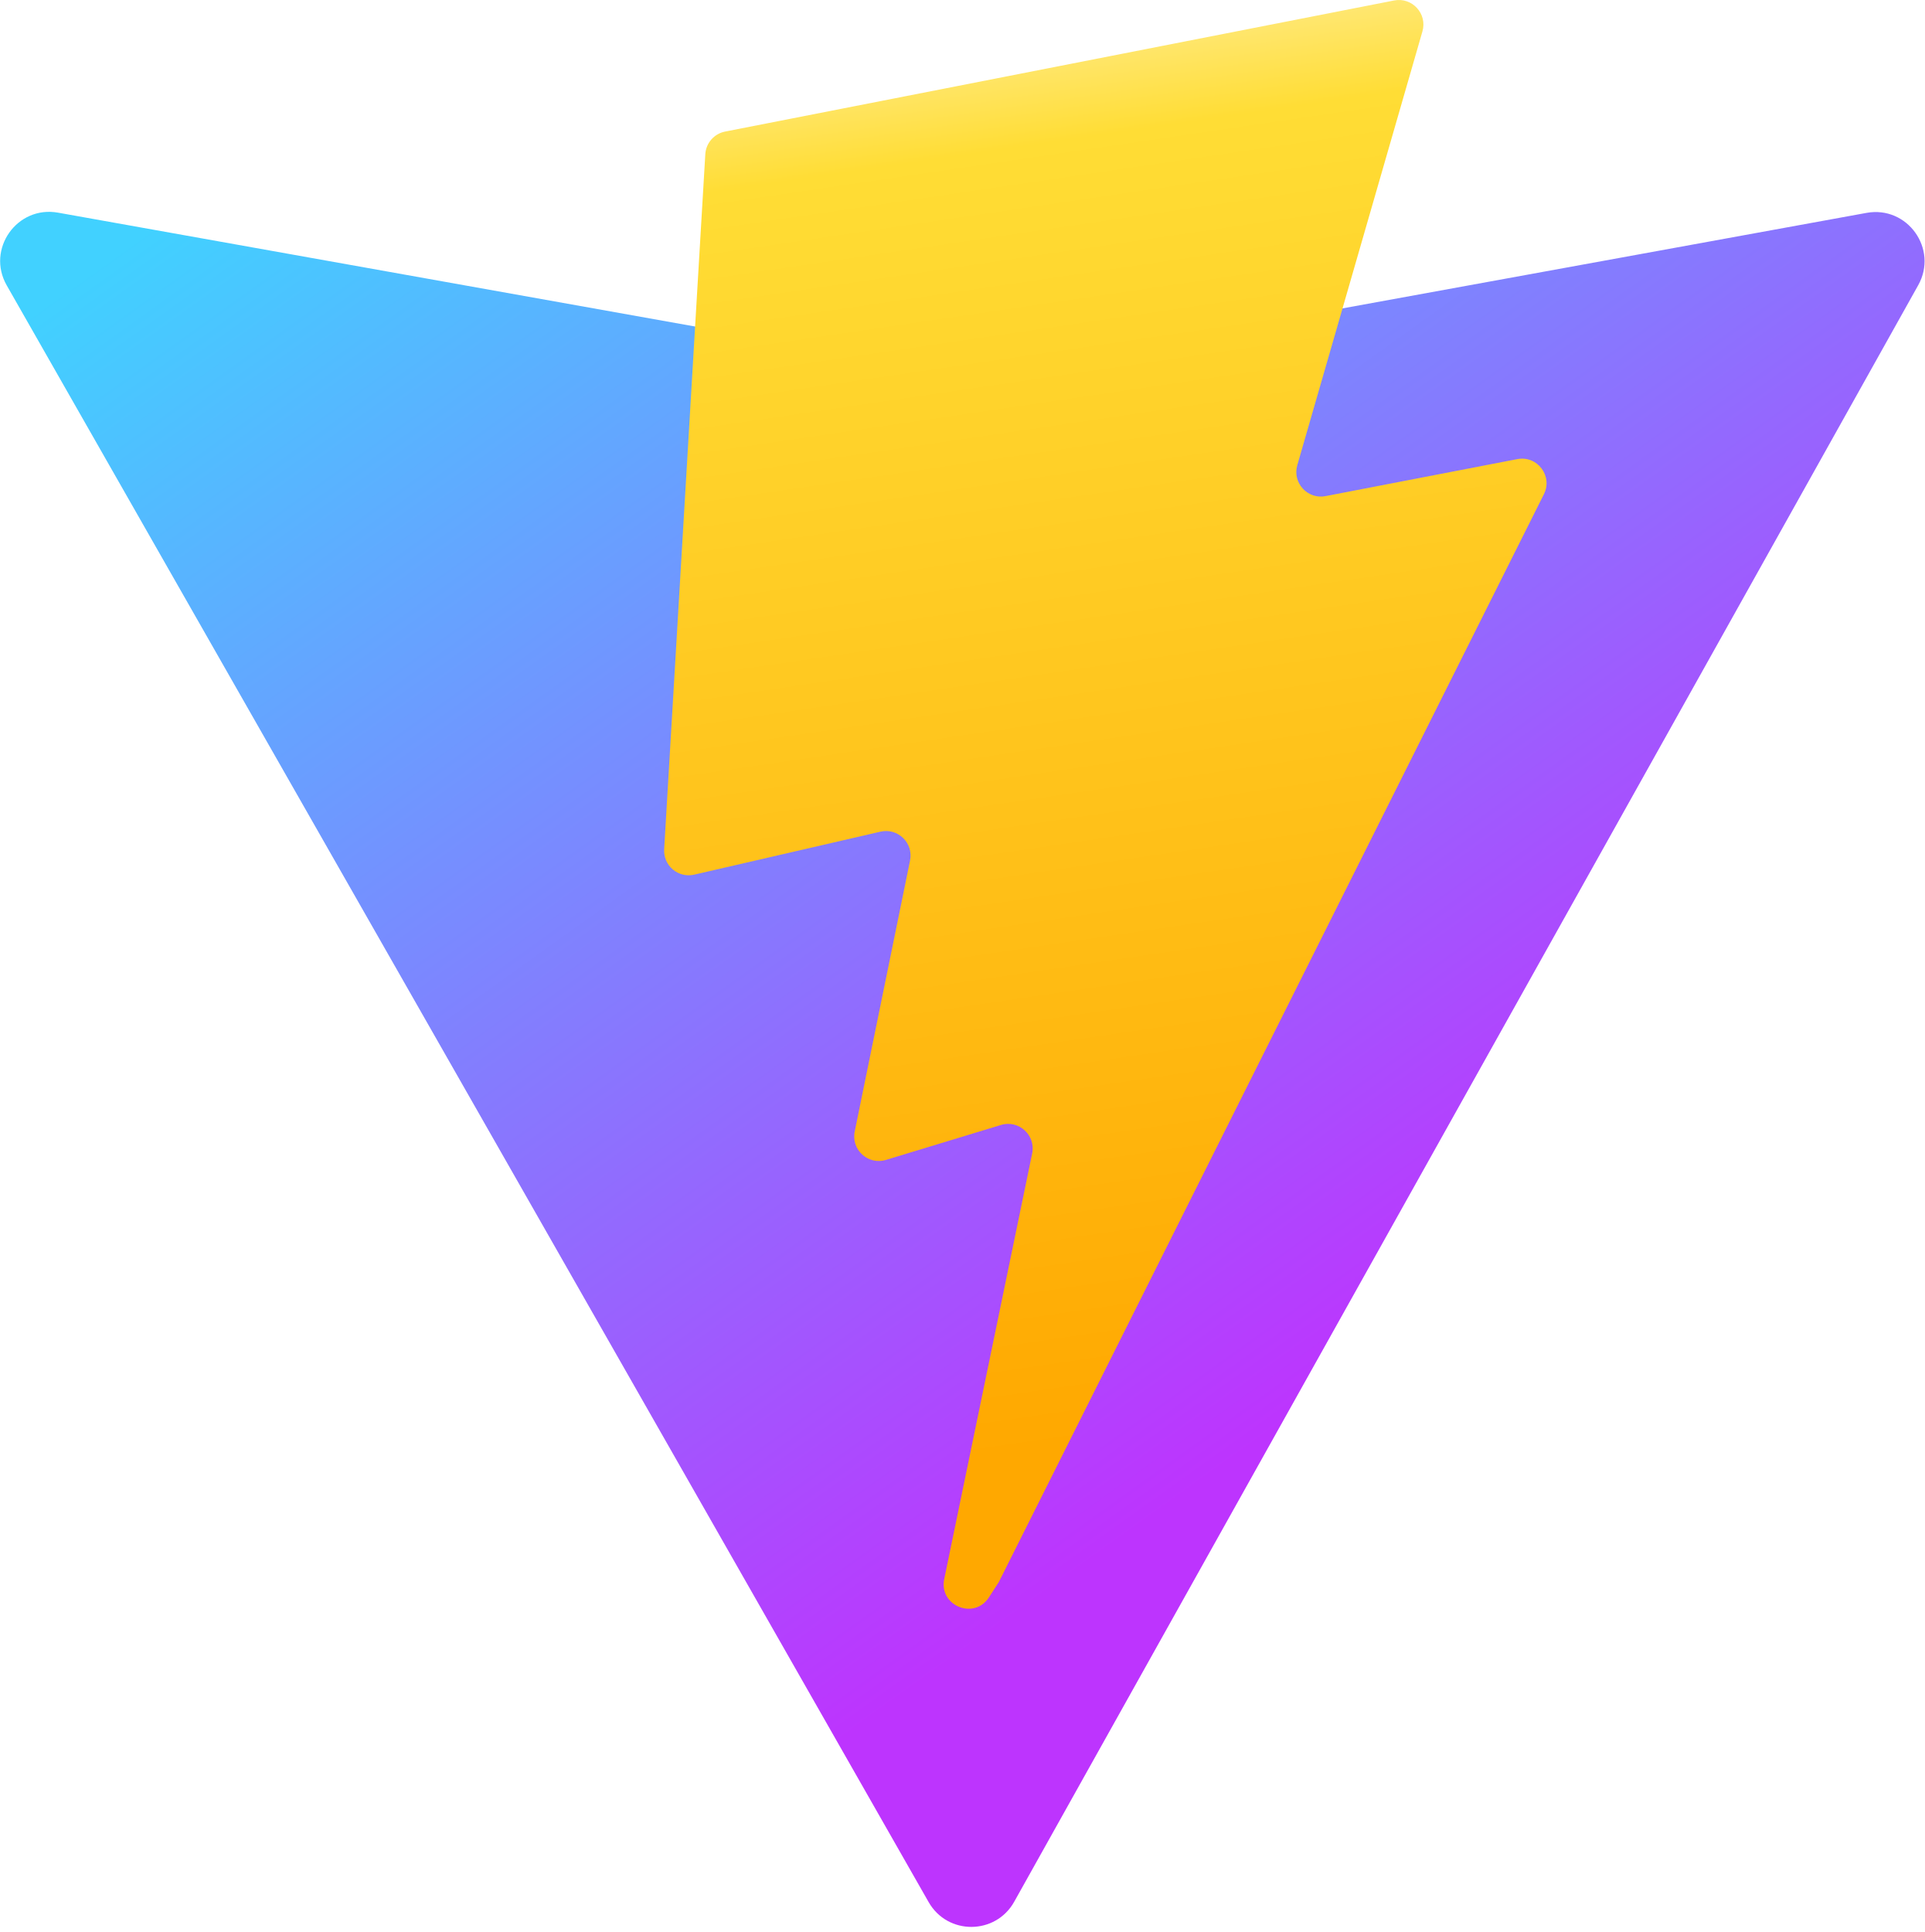
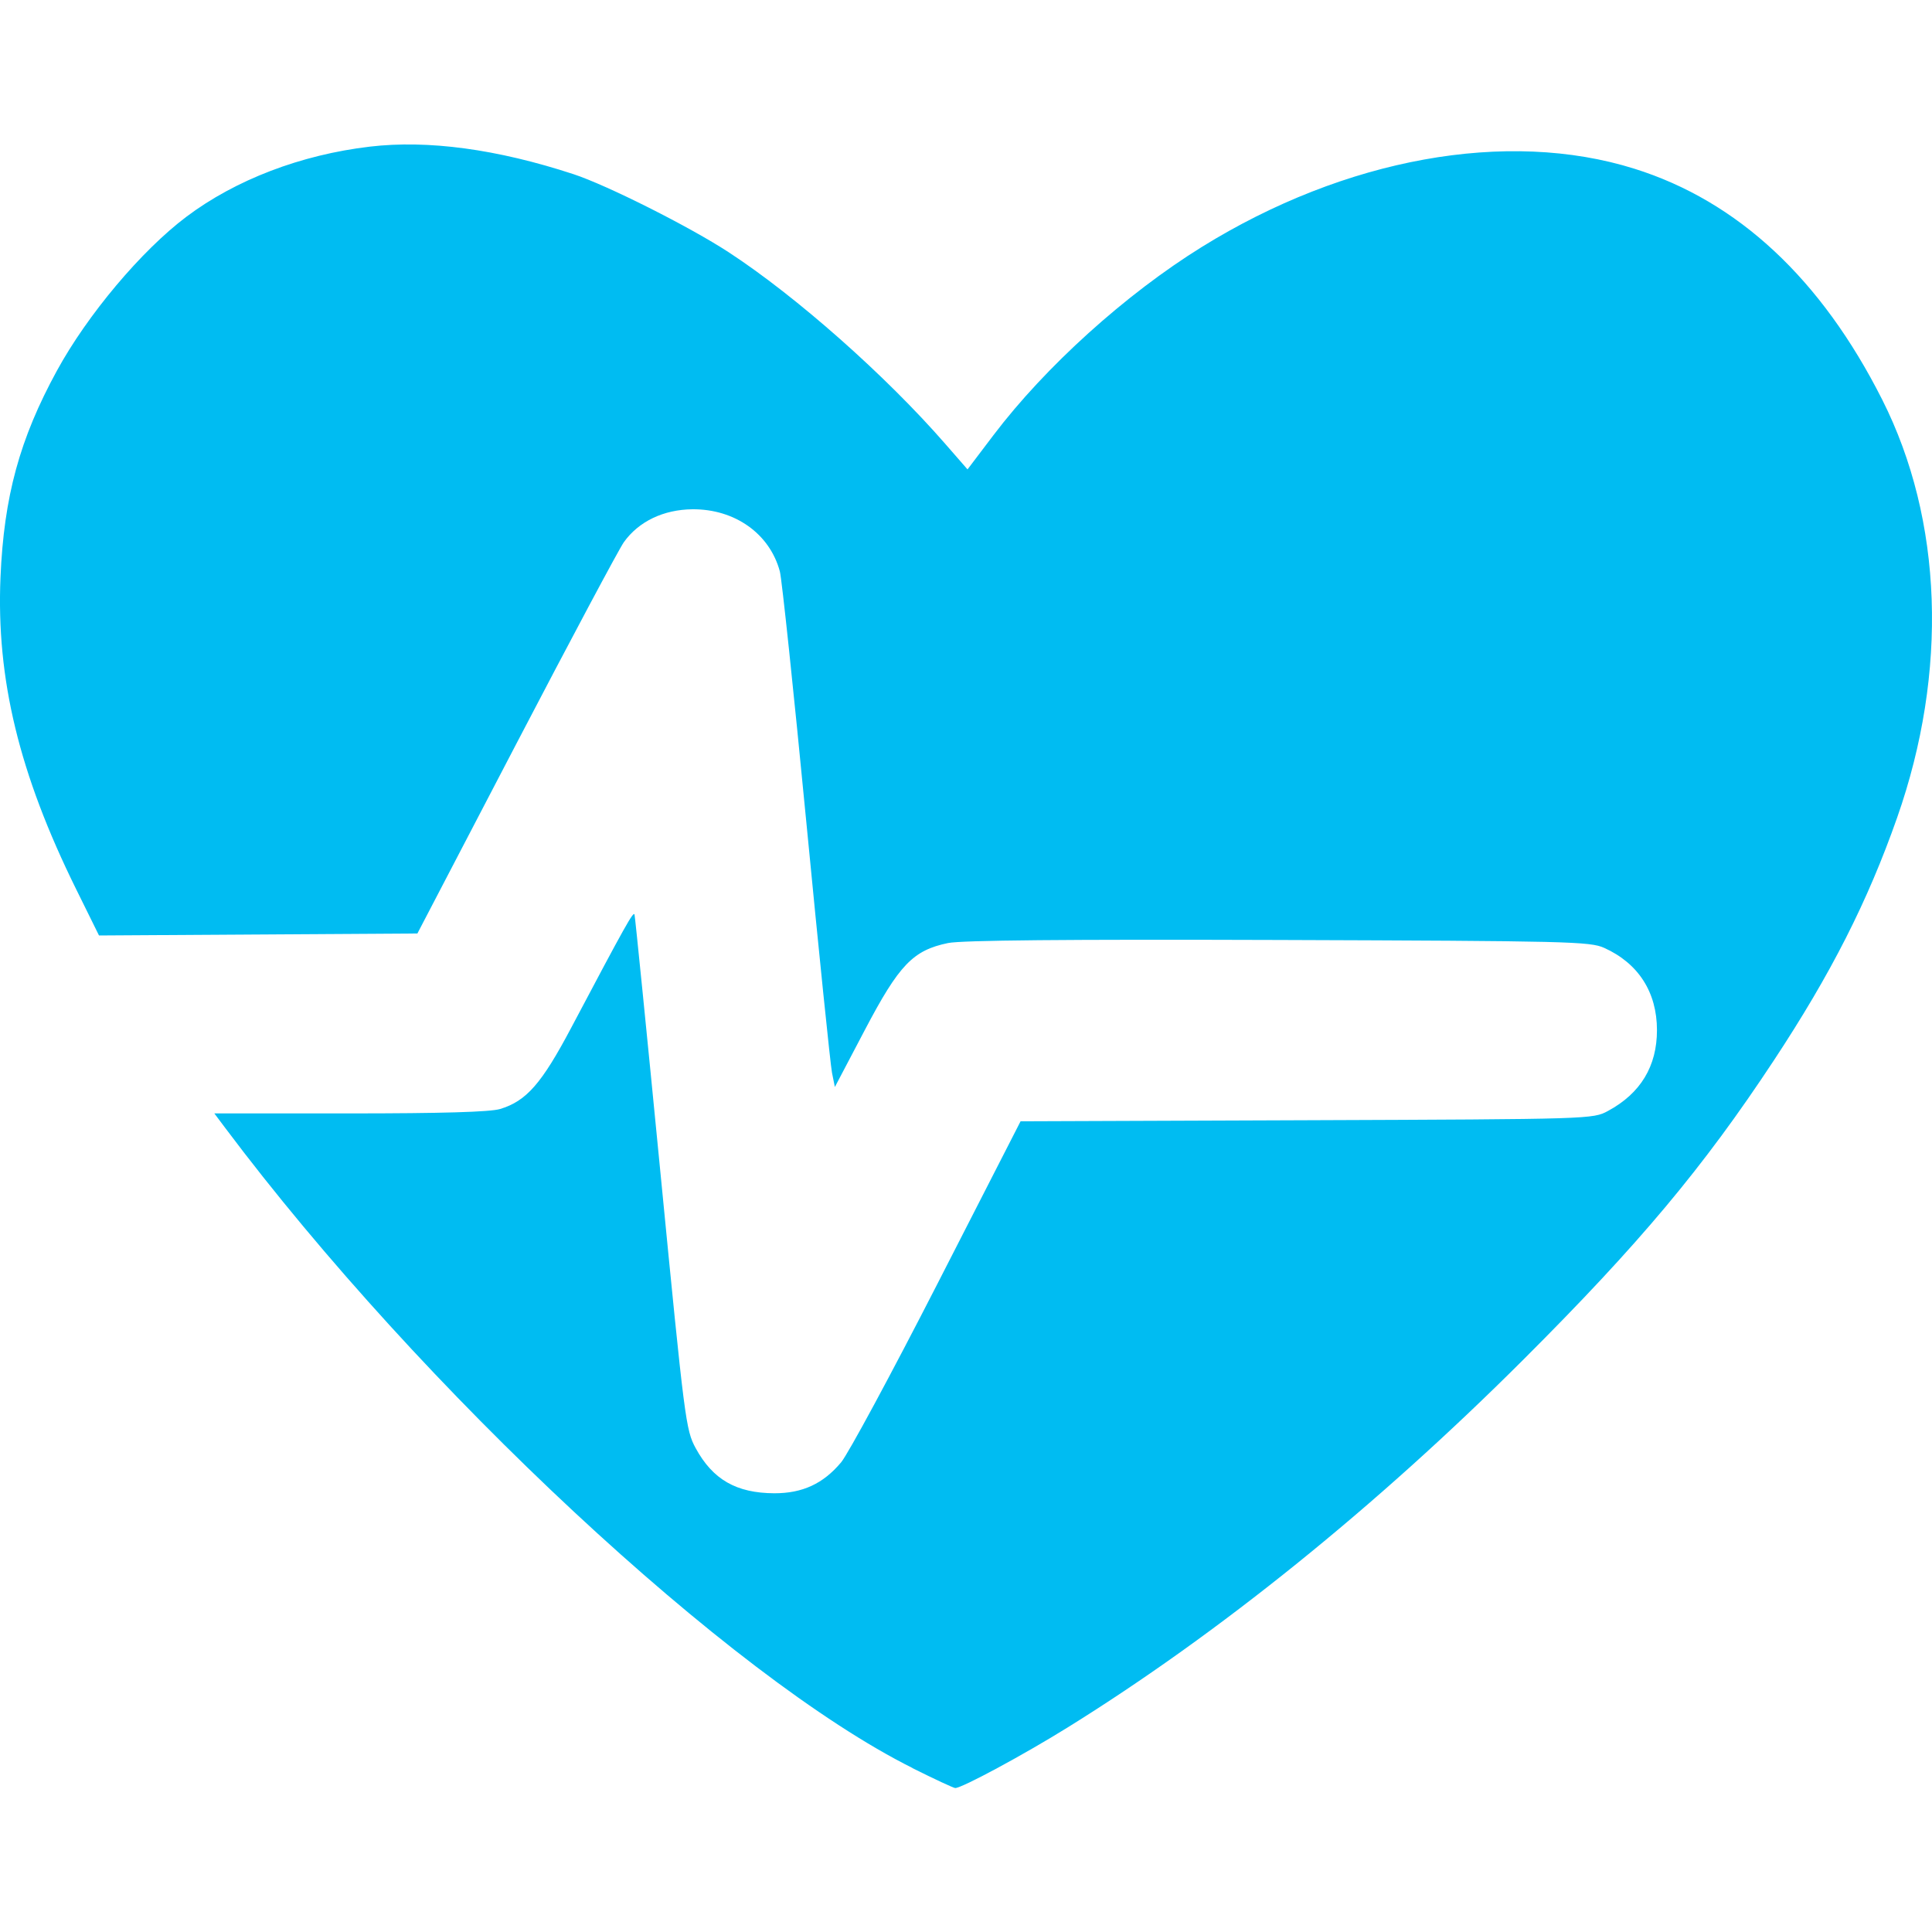
- <svg xmlns="http://www.w3.org/2000/svg" aria-hidden="true" role="img" class="iconify iconify--logos" width="31.88" height="32" preserveAspectRatio="xMidYMid meet" viewBox="0 0 256 257">
-   <defs>
-     <linearGradient id="IconifyId1813088fe1fbc01fb466" x1="-.828%" x2="57.636%" y1="7.652%" y2="78.411%">
-       <stop offset="0%" stop-color="#41D1FF" />
-       <stop offset="100%" stop-color="#BD34FE" />
-     </linearGradient>
-     <linearGradient id="IconifyId1813088fe1fbc01fb467" x1="43.376%" x2="50.316%" y1="2.242%" y2="89.03%">
-       <stop offset="0%" stop-color="#FFEA83" />
-       <stop offset="8.333%" stop-color="#FFDD35" />
-       <stop offset="100%" stop-color="#FFA800" />
-     </linearGradient>
-   </defs>
-   <path fill="url(#IconifyId1813088fe1fbc01fb466)" d="M255.153 37.938L134.897 252.976c-2.483 4.44-8.862 4.466-11.382.048L.875 37.958c-2.746-4.814 1.371-10.646 6.827-9.67l120.385 21.517a6.537 6.537 0 0 0 2.322-.004l117.867-21.483c5.438-.991 9.574 4.796 6.877 9.62Z" />
-   <path fill="url(#IconifyId1813088fe1fbc01fb467)" d="M185.432.063L96.44 17.501a3.268 3.268 0 0 0-2.634 3.014l-5.474 92.456a3.268 3.268 0 0 0 3.997 3.378l24.777-5.718c2.318-.535 4.413 1.507 3.936 3.838l-7.361 36.047c-.495 2.426 1.782 4.5 4.151 3.78l15.304-4.649c2.372-.72 4.652 1.36 4.15 3.788l-11.698 56.621c-.732 3.542 3.979 5.473 5.943 2.437l1.313-2.028l72.516-144.72c1.215-2.423-.88-5.186-3.54-4.672l-25.505 4.922c-2.396.462-4.435-1.77-3.759-4.114l16.646-57.705c.677-2.35-1.37-4.583-3.769-4.113Z" />
+ <svg xmlns="http://www.w3.org/2000/svg" width="800px" height="800px" viewBox="0 -5.23 70 70">
+   <path d="m -633.941,753.259 c -6.599,-3.292 -17.806,-13.731 -24.91,-23.203 l -0.386,-0.515 4.909,0 c 3.328,0 5.08,-0.051 5.441,-0.159 0.955,-0.286 1.508,-0.918 2.586,-2.955 1.976,-3.735 2.249,-4.222 2.288,-4.09 0.022,0.074 0.446,4.301 0.943,9.394 0.873,8.954 0.915,9.282 1.272,9.937 0.621,1.141 1.474,1.63 2.853,1.636 1.016,0 1.763,-0.342 2.416,-1.119 0.254,-0.302 1.82,-3.206 3.482,-6.453 l 3.021,-5.905 10.367,-0.039 c 10.322,-0.039 10.369,-0.041 10.916,-0.336 1.18,-0.637 1.776,-1.62 1.775,-2.93 -6.9e-4,-1.372 -0.674,-2.421 -1.913,-2.979 -0.512,-0.231 -1.302,-0.25 -11.802,-0.286 -7.698,-0.026 -11.48,0.01 -11.97,0.111 -1.272,0.264 -1.773,0.787 -3.011,3.142 l -1.09,2.074 -0.104,-0.516 c -0.057,-0.284 -0.477,-4.378 -0.932,-9.097 -0.455,-4.72 -0.886,-8.799 -0.957,-9.065 -0.365,-1.366 -1.629,-2.266 -3.167,-2.254 -1.048,0.01 -1.948,0.44 -2.486,1.193 -0.175,0.245 -1.929,3.535 -3.899,7.311 l -3.581,6.866 -5.768,0.036 -5.768,0.036 -0.831,-1.683 c -2.063,-4.18 -2.894,-7.61 -2.738,-11.295 0.124,-2.926 0.694,-5.013 2.043,-7.483 1.108,-2.029 3.065,-4.356 4.693,-5.58 1.783,-1.341 4.152,-2.246 6.646,-2.54 2.107,-0.248 4.607,0.089 7.374,0.996 1.215,0.398 4.215,1.907 5.63,2.832 2.45,1.601 5.685,4.463 7.841,6.937 l 0.81,0.929 0.94,-1.24 c 1.885,-2.486 4.788,-5.107 7.552,-6.821 5.193,-3.219 11.058,-4.279 15.67,-2.833 3.75,1.175 6.774,3.994 8.981,8.371 2.198,4.36 2.394,9.858 0.539,15.14 -1.066,3.037 -2.398,5.659 -4.468,8.798 -2.558,3.88 -4.875,6.647 -9.089,10.854 -5.317,5.309 -11.01,9.904 -16.488,13.307 -1.606,0.998 -3.842,2.204 -4.082,2.201 -0.058,0 -0.755,-0.325 -1.549,-0.721 z" fill="#00bcf2" transform="translate(667.003 -694.43)" />
</svg>
